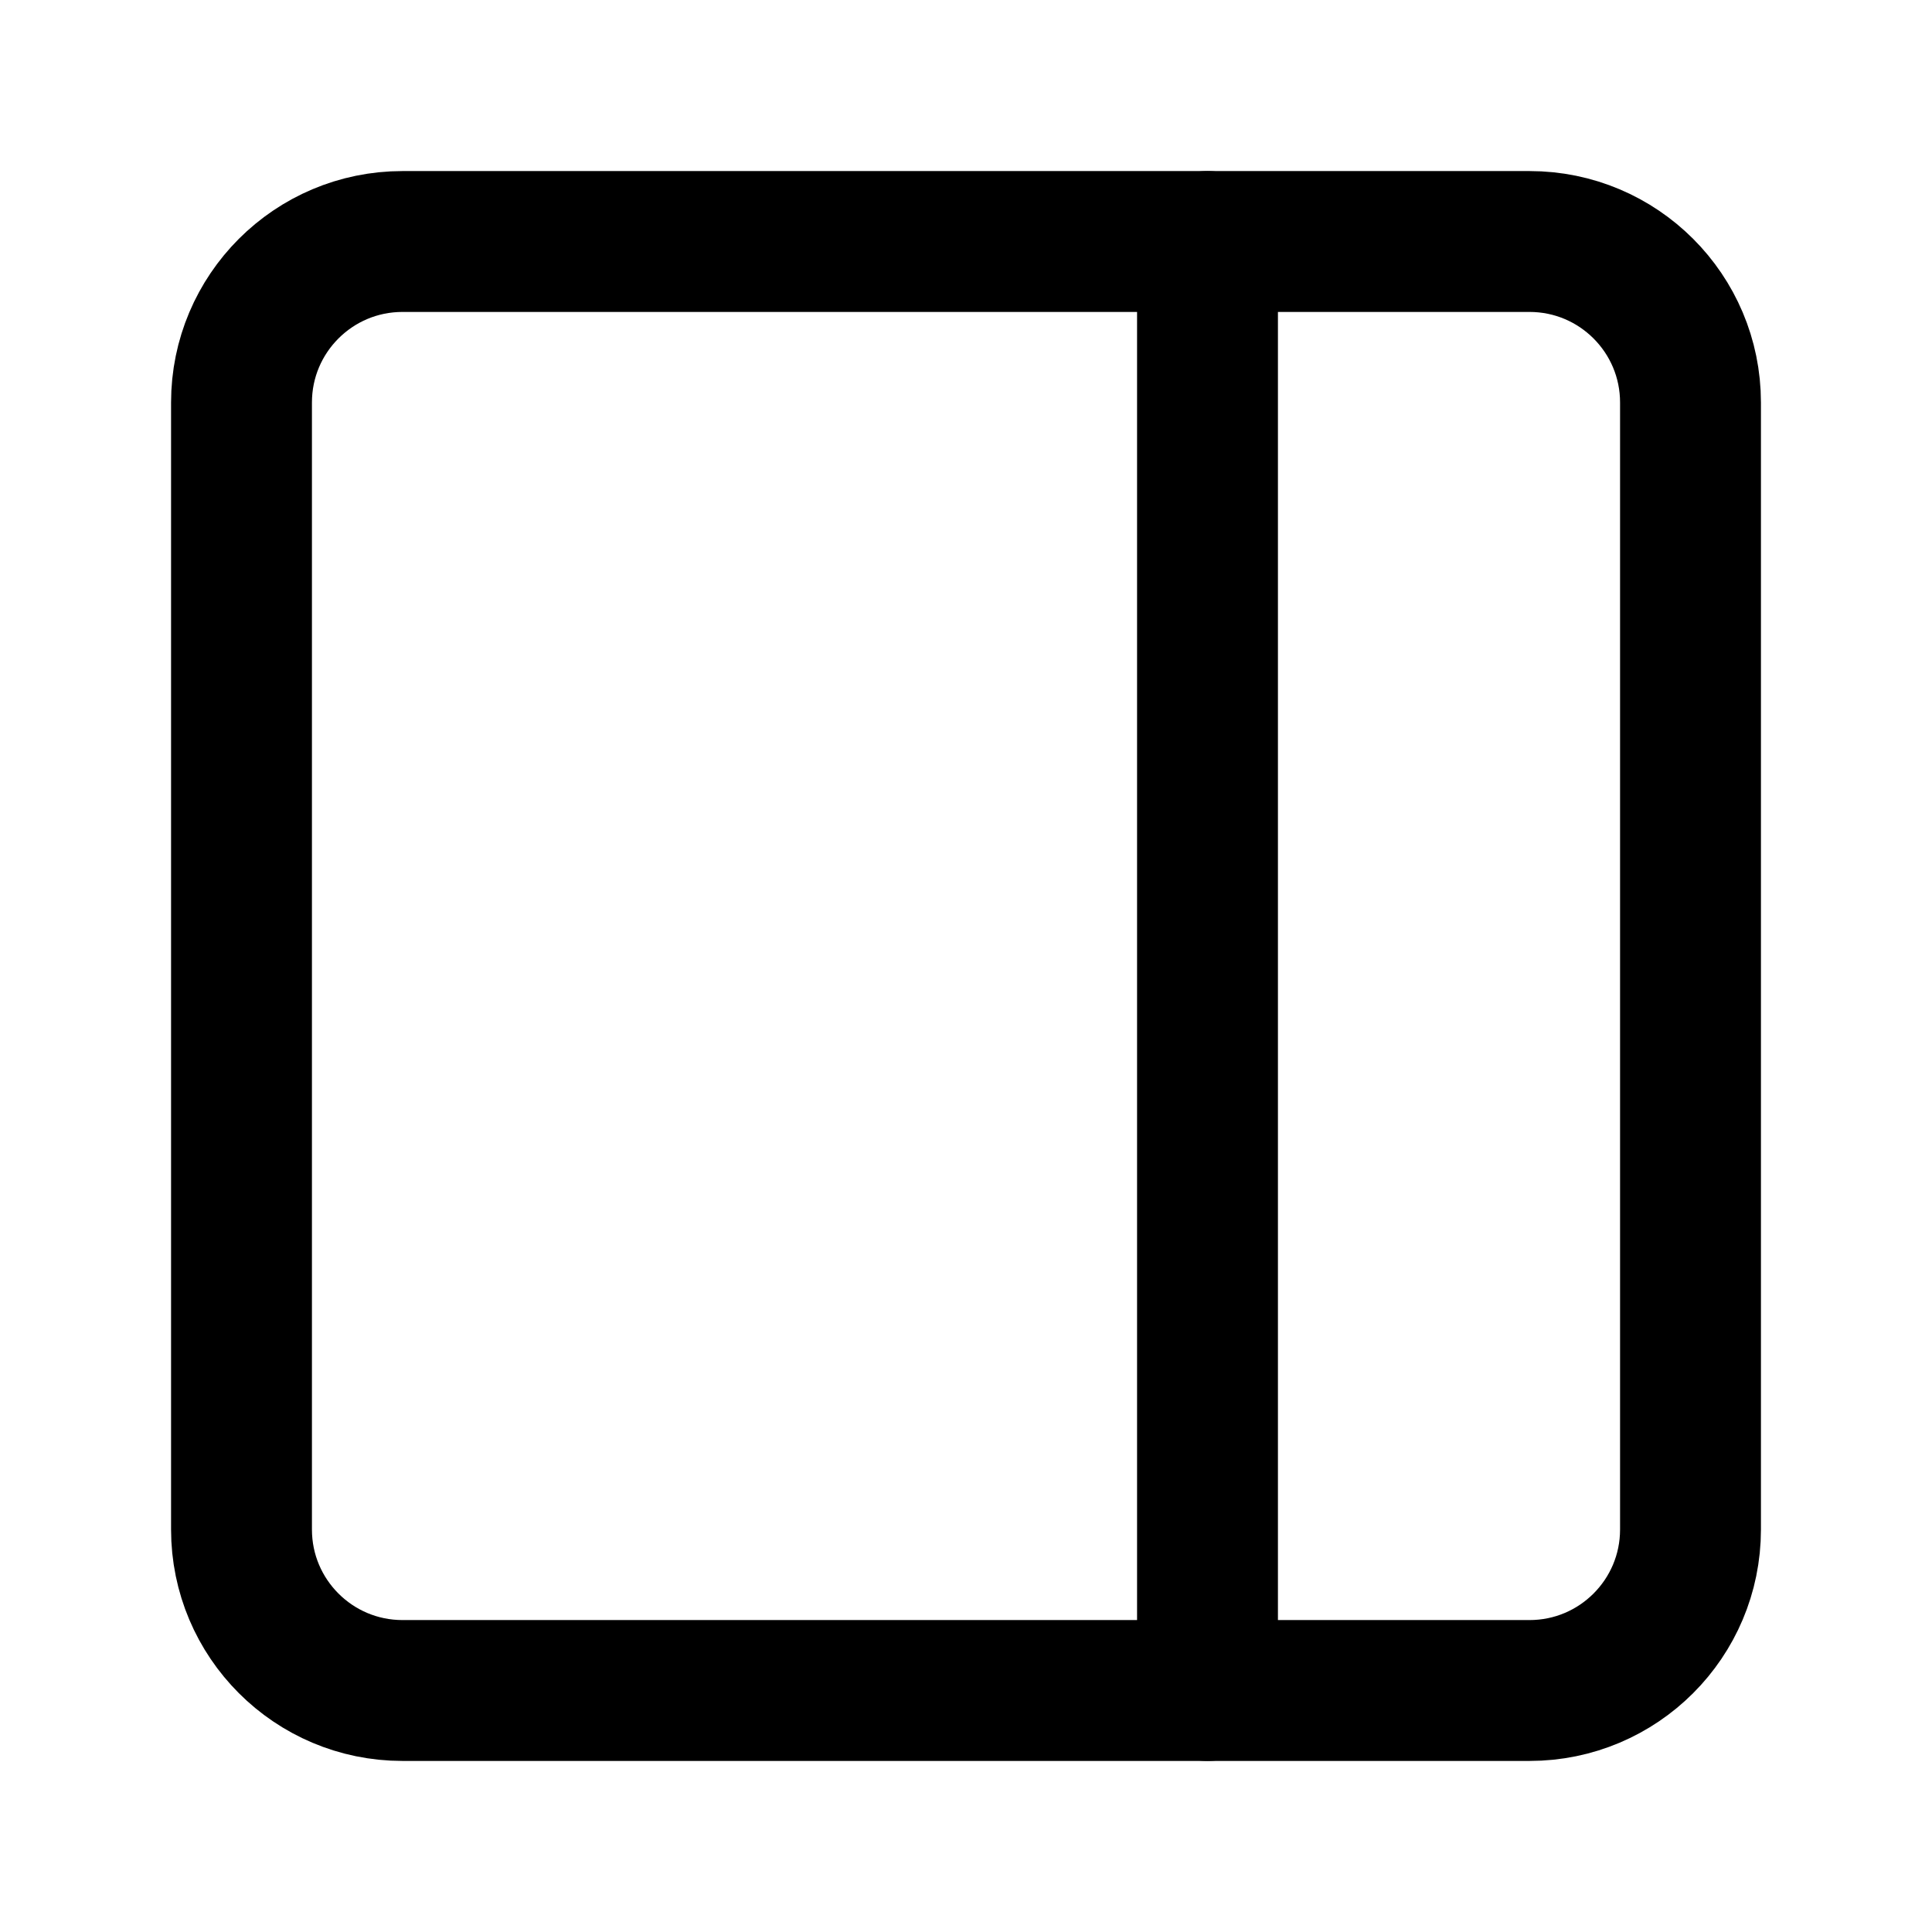
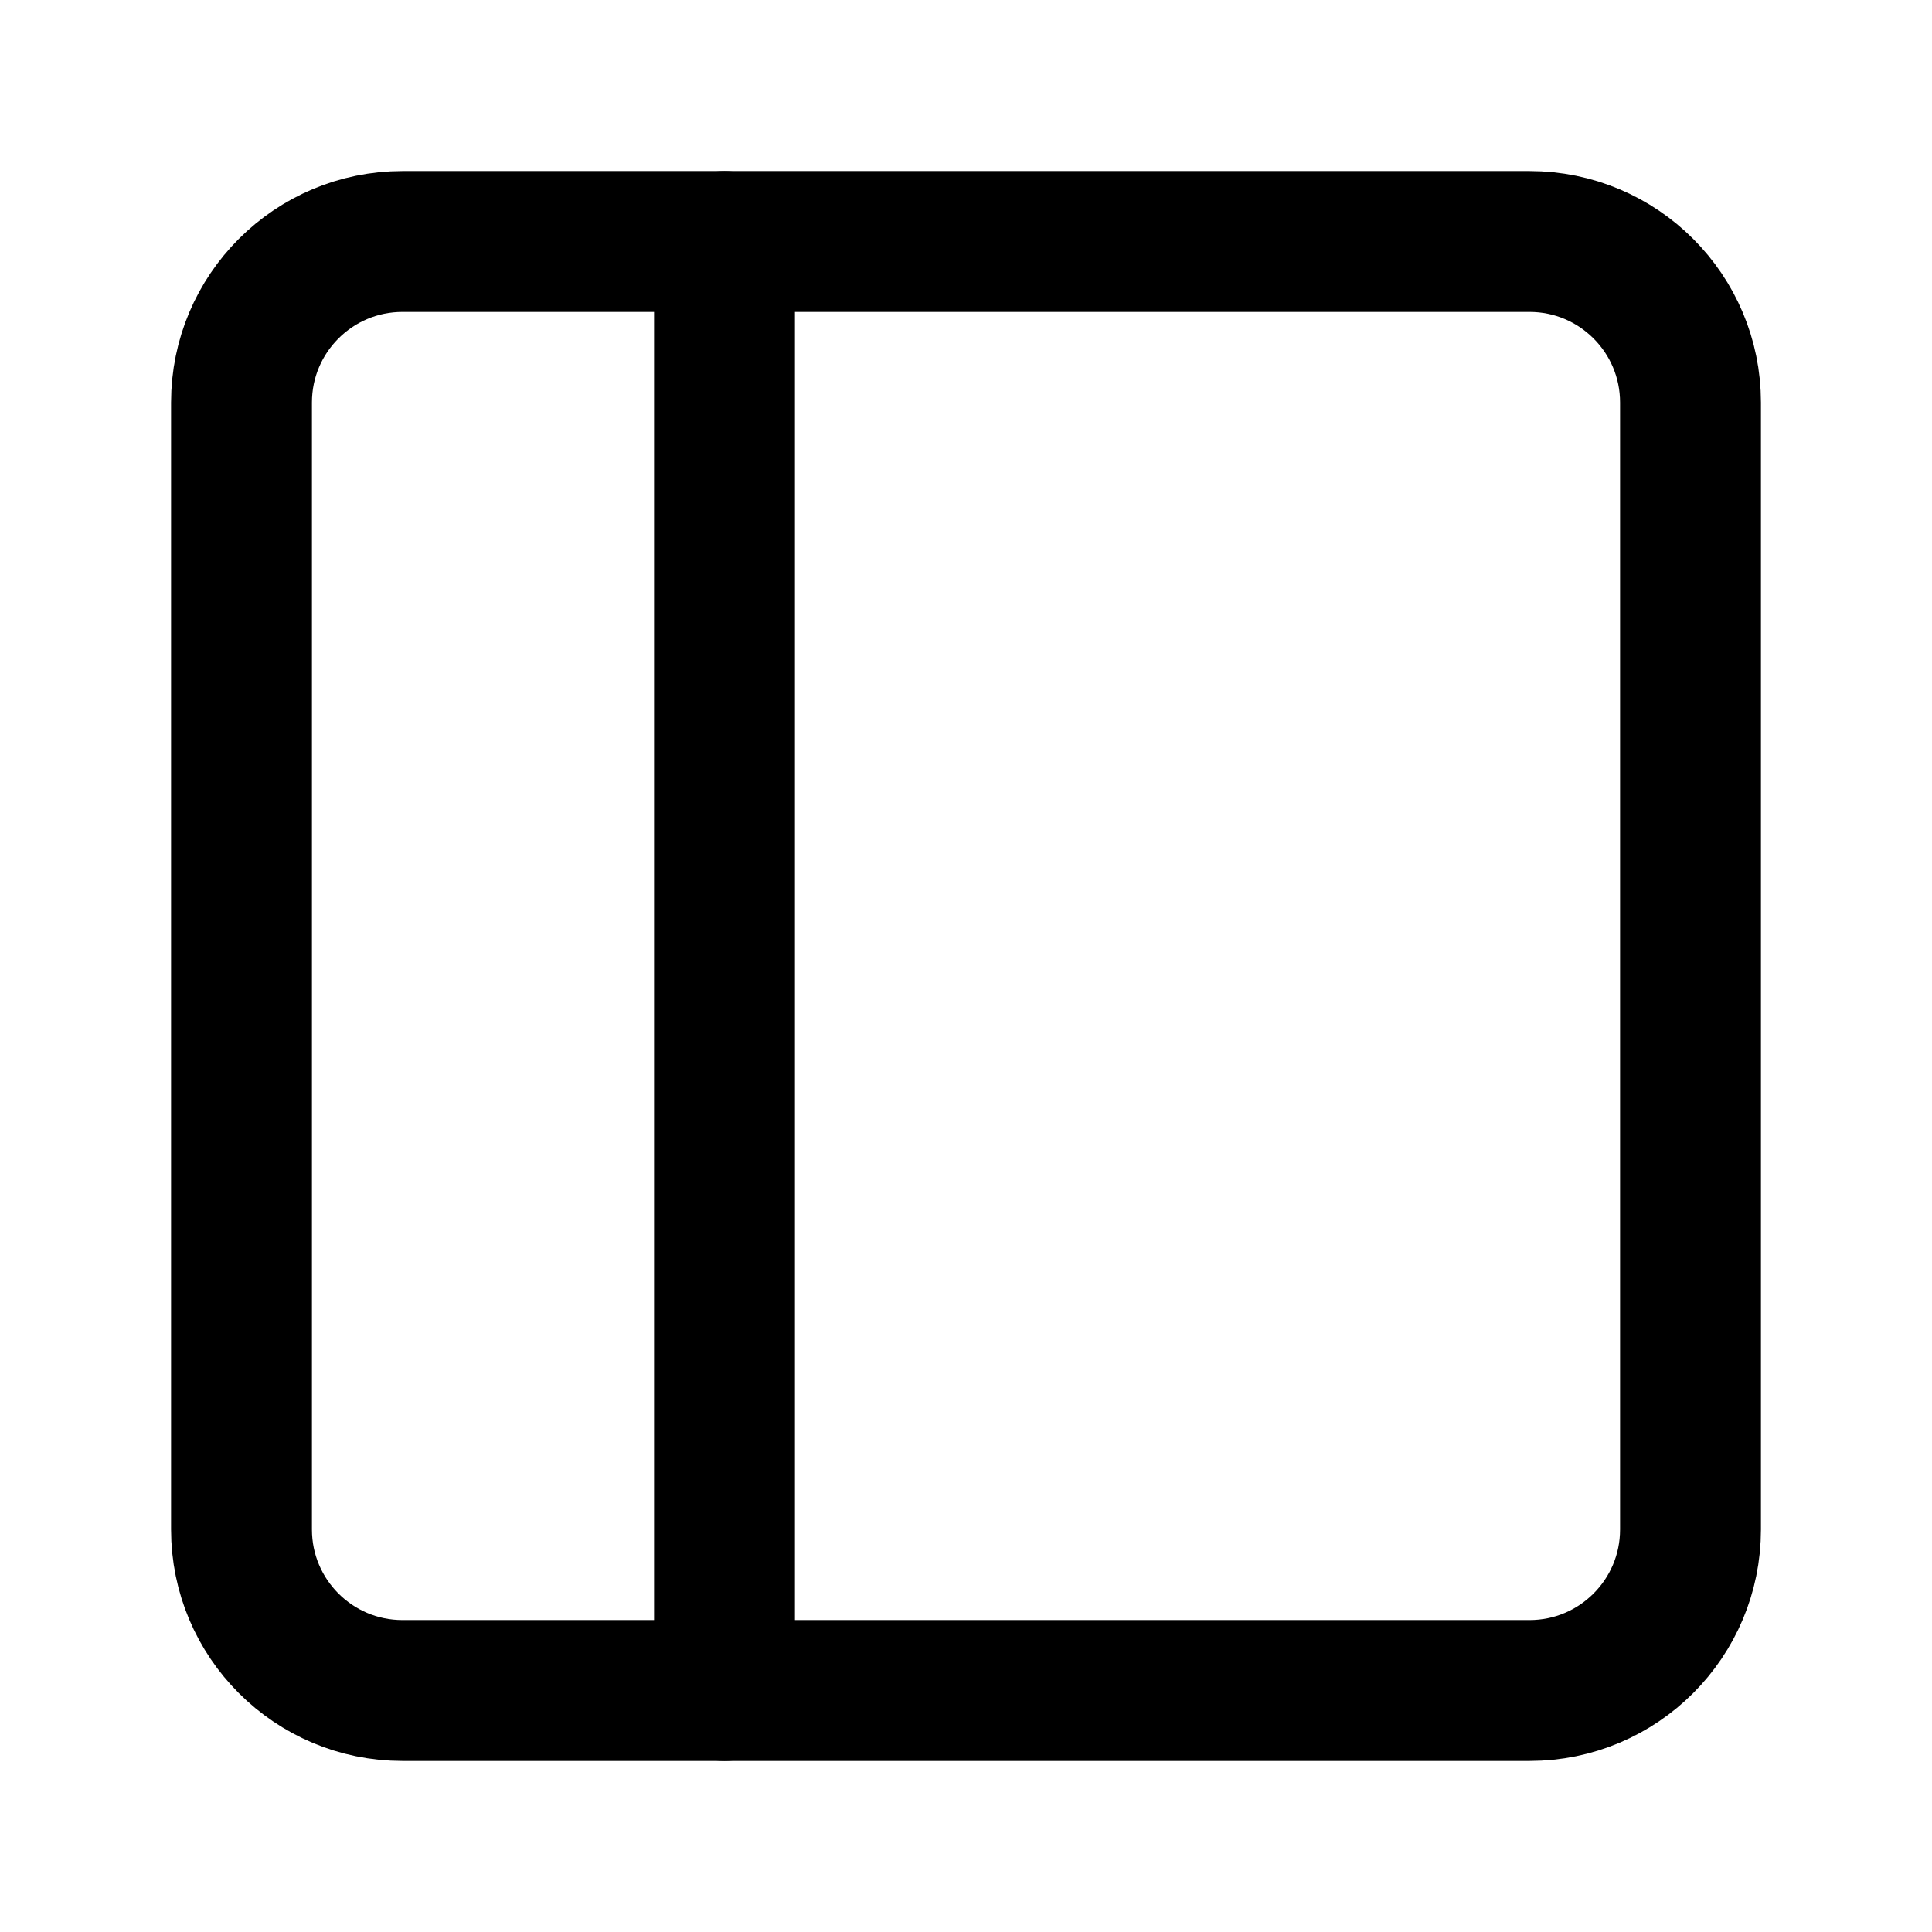
<svg xmlns="http://www.w3.org/2000/svg" width="24" height="24" viewBox="0 0 24 24" fill="none" stroke="currentColor" stroke-width="1.75" stroke-linecap="round" stroke-linejoin="round">
  <rect x="3" y="3" width="18" height="18" rx="2" />
-   <path d="M15 3v18" />
+   <path d="M9 3v18" />
</svg>
